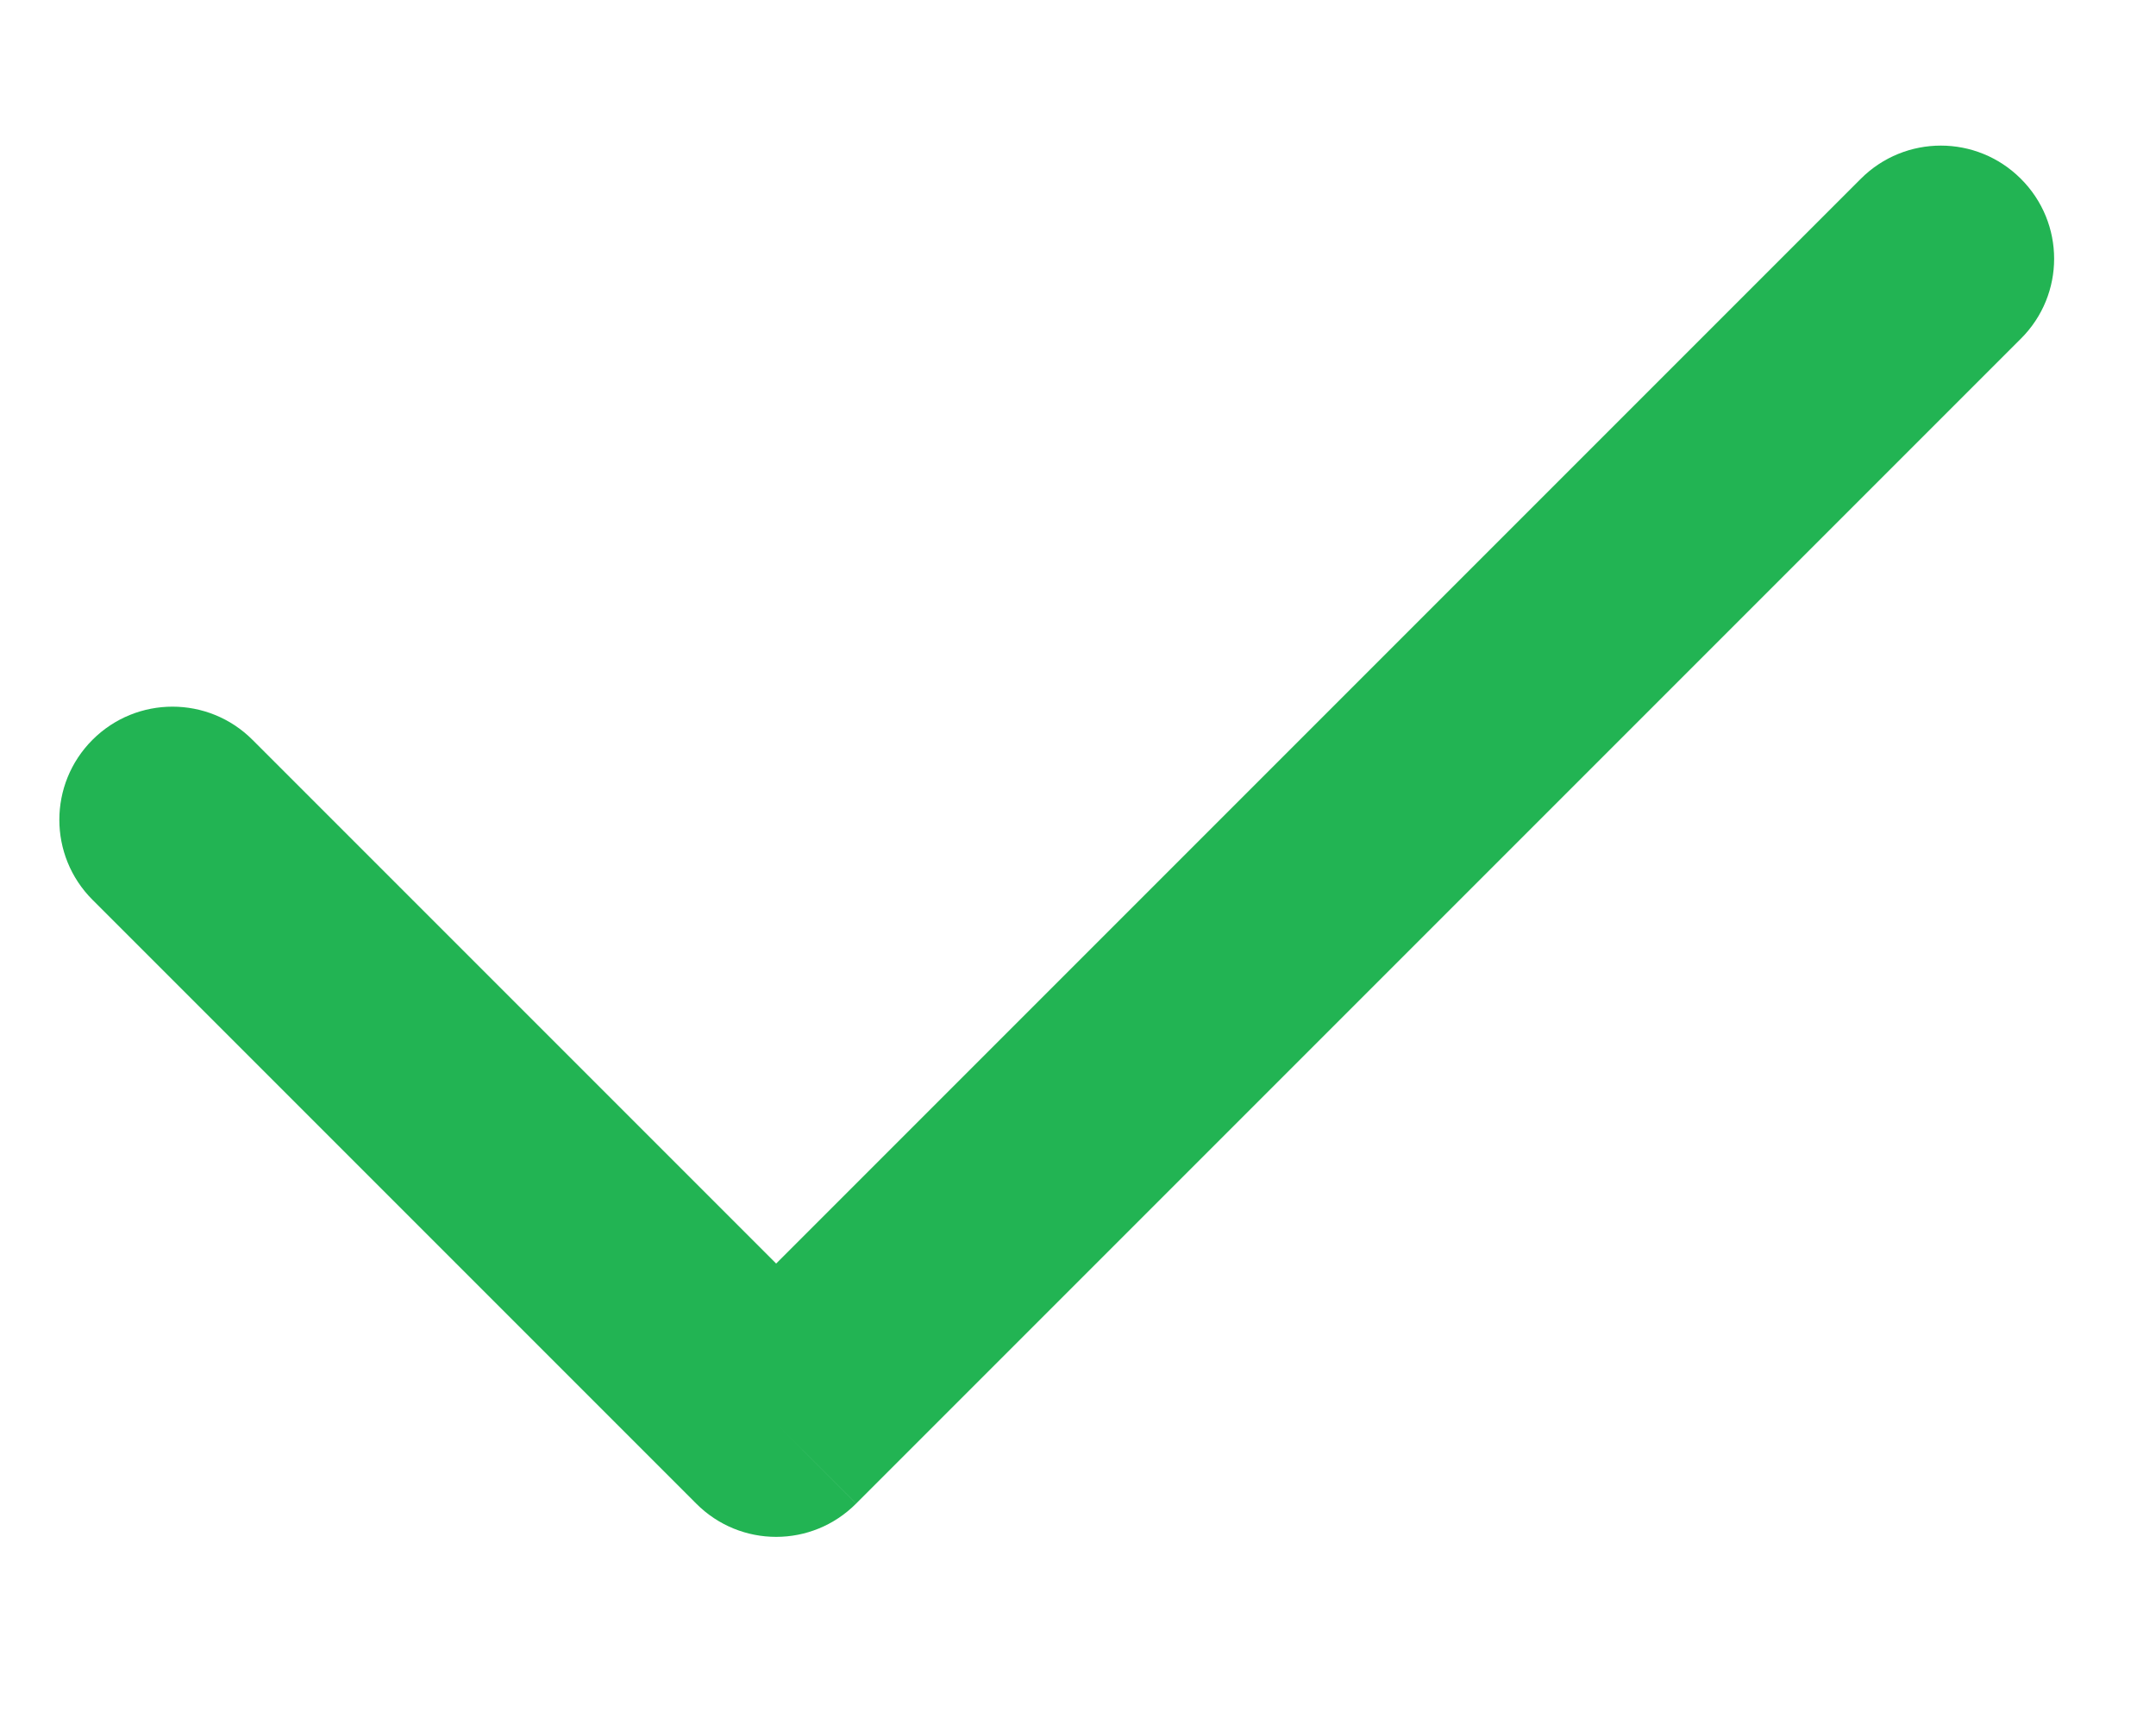
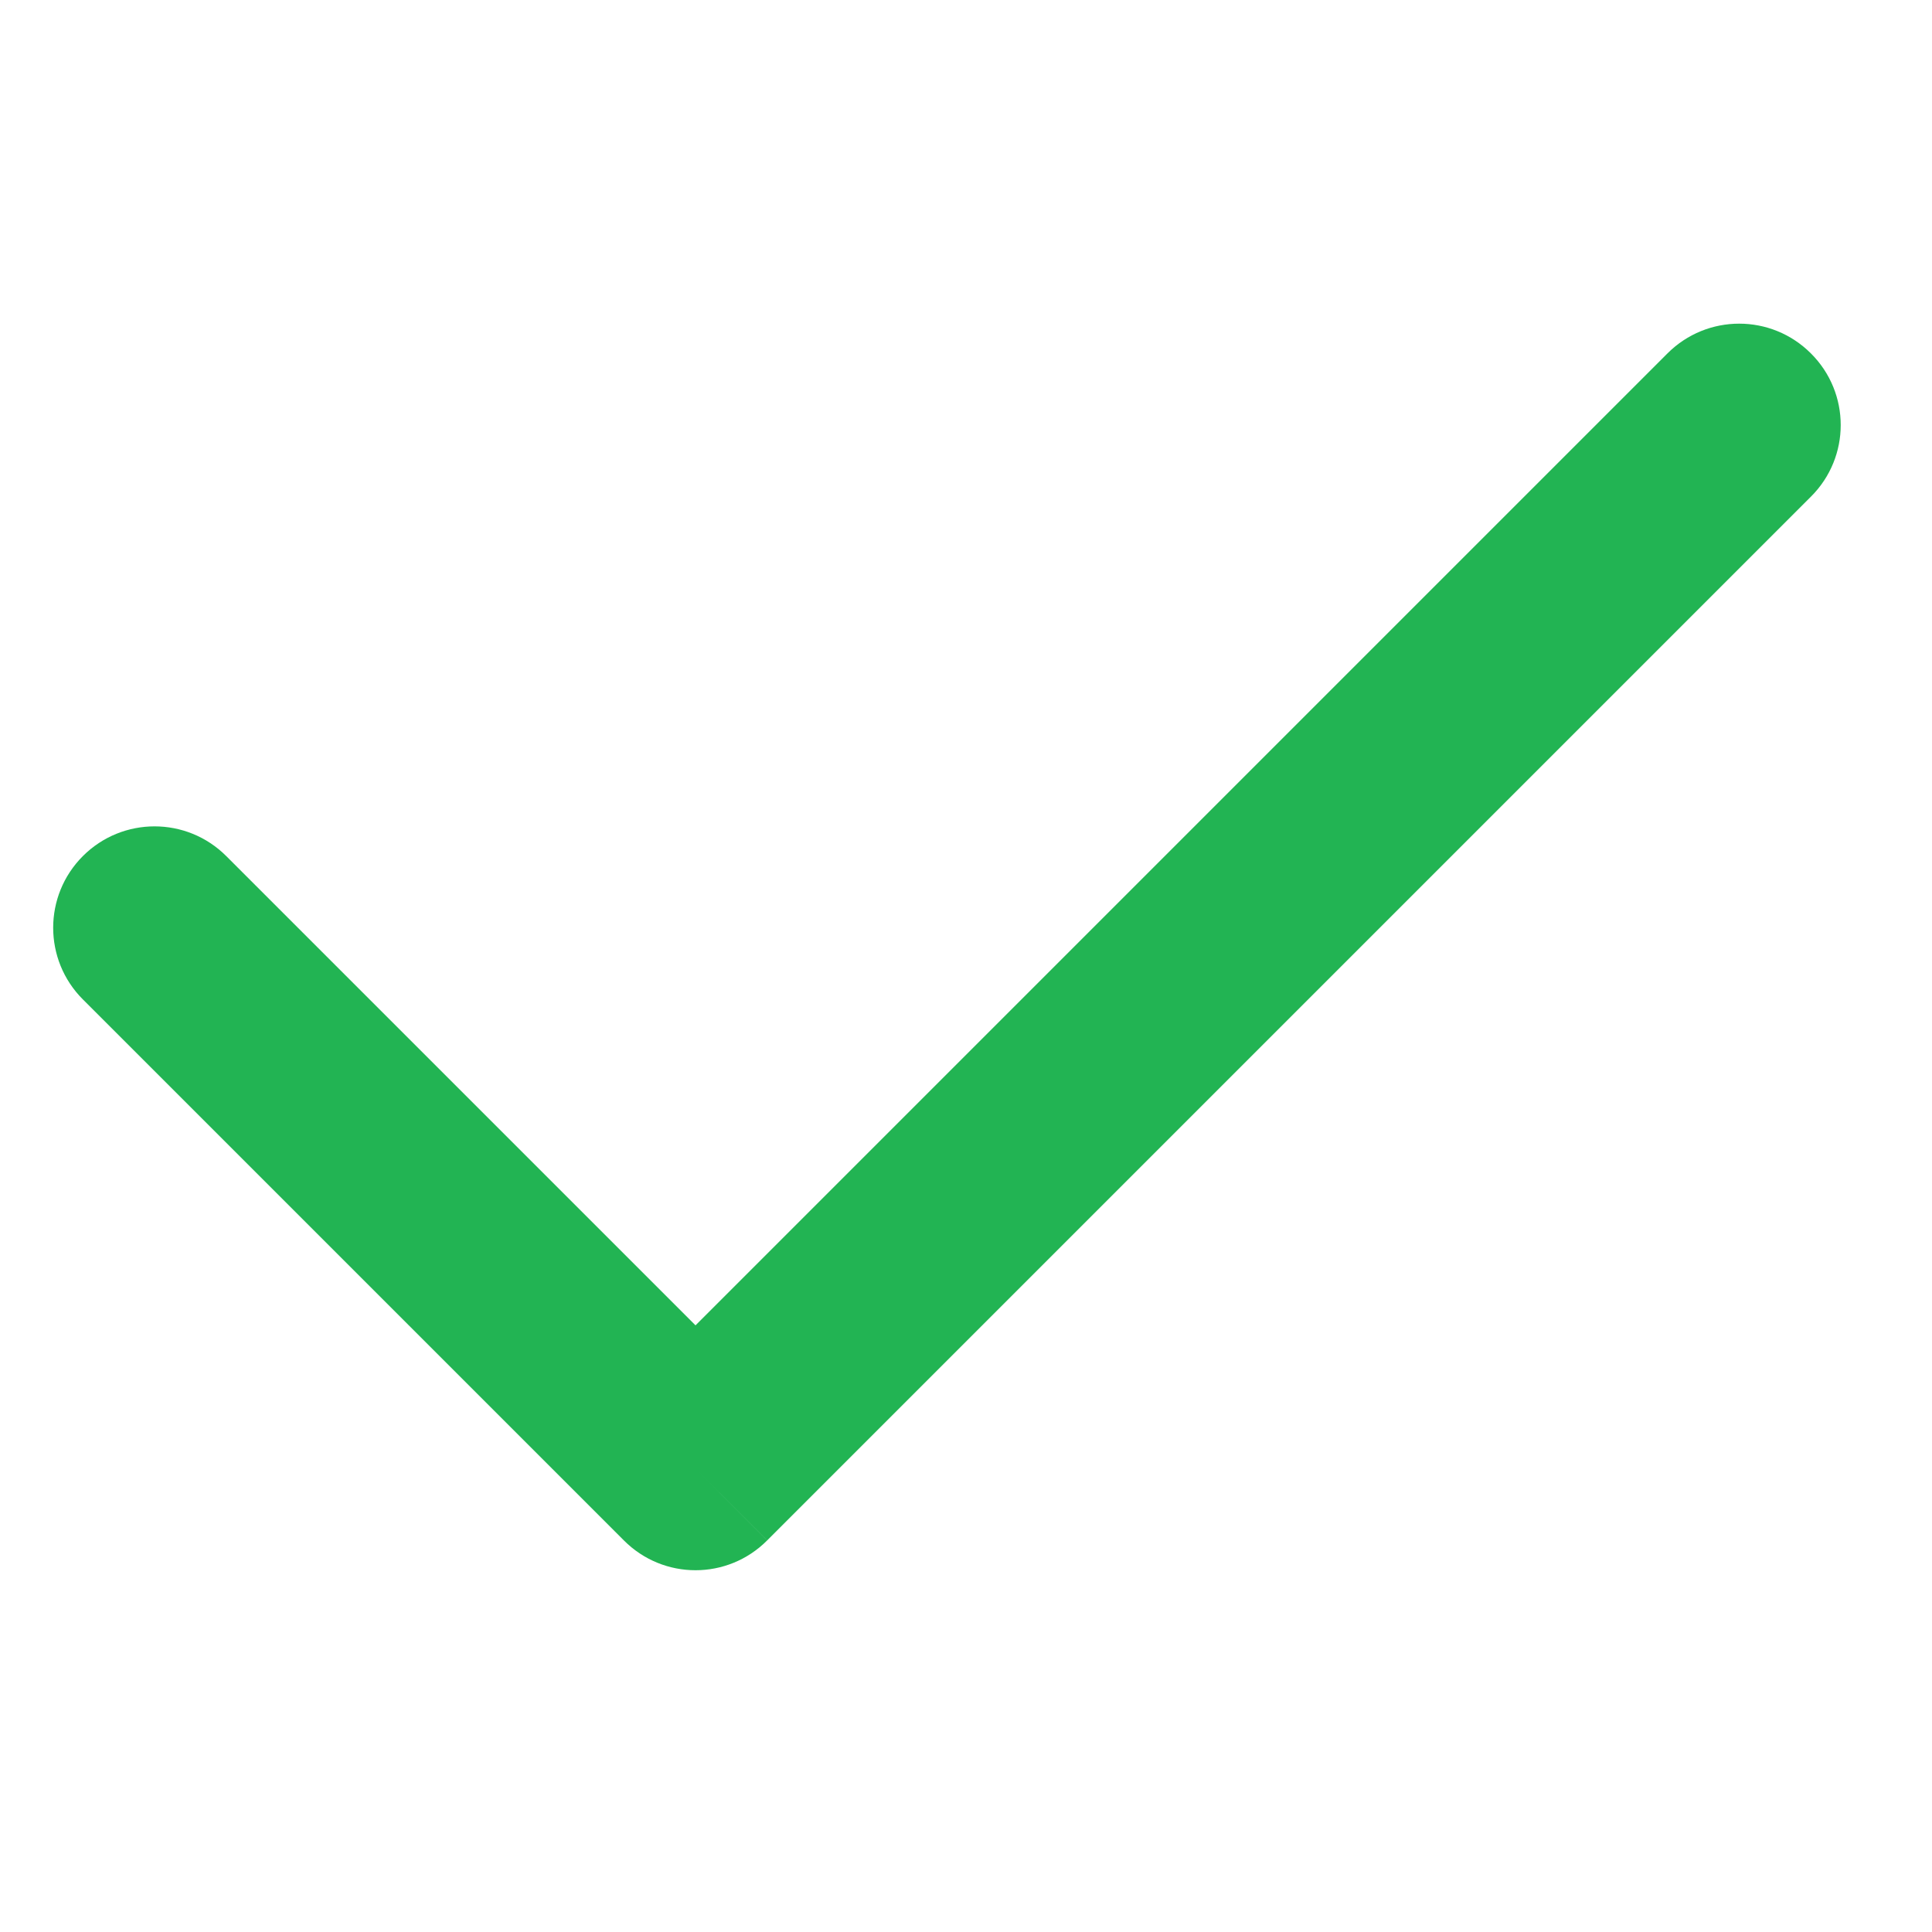
- <svg xmlns="http://www.w3.org/2000/svg" width="10" height="8" viewBox="0 0 10 8" fill="none">
+ <svg xmlns="http://www.w3.org/2000/svg" width="8" height="8" viewBox="0 0 10 8" fill="none">
  <path fill-rule="evenodd" clip-rule="evenodd" d="M3.971 6.973L3.6 6.602L3.229 6.973C3.434 7.179 3.766 7.179 3.971 6.973ZM3.6 5.86L1.171 3.431C0.966 3.226 0.634 3.226 0.429 3.431C0.224 3.636 0.224 3.968 0.429 4.173L3.229 6.973L3.6 6.602C3.971 6.973 3.971 6.974 3.971 6.973L9.373 1.571C9.579 1.366 9.579 1.034 9.373 0.829C9.168 0.624 8.836 0.624 8.631 0.829L3.6 5.86Z" fill="#22B453" />
</svg>
